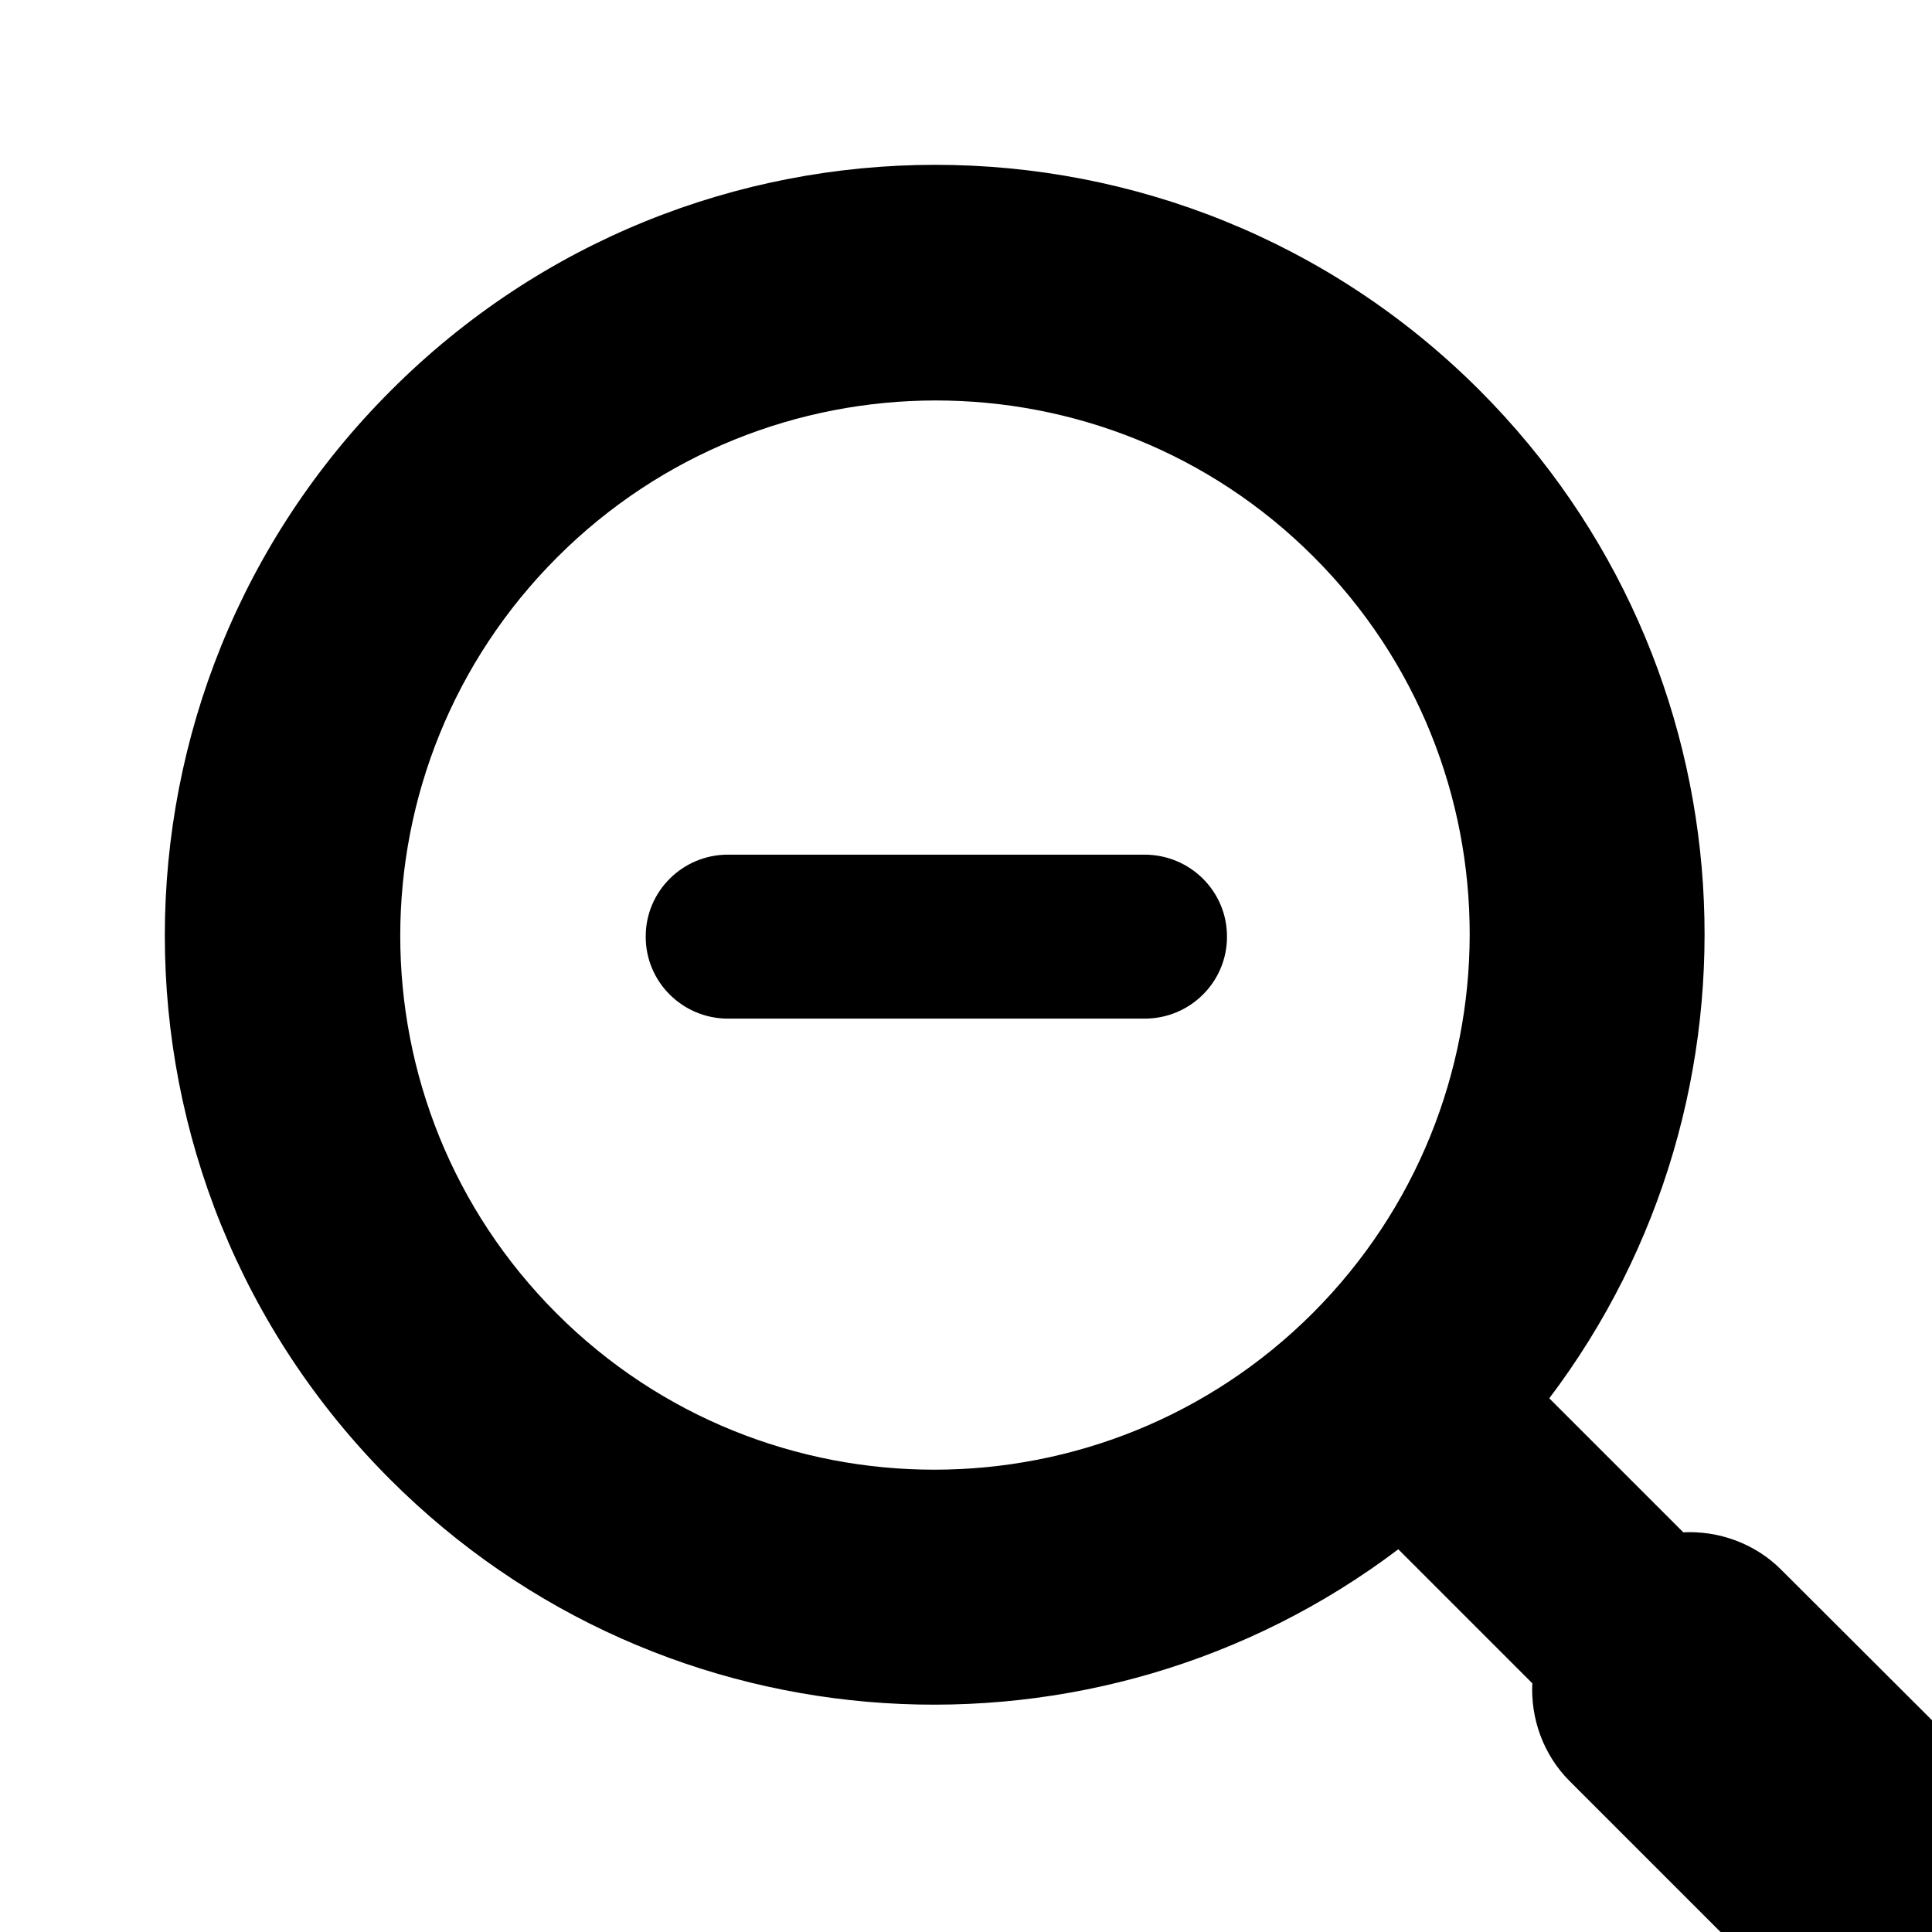
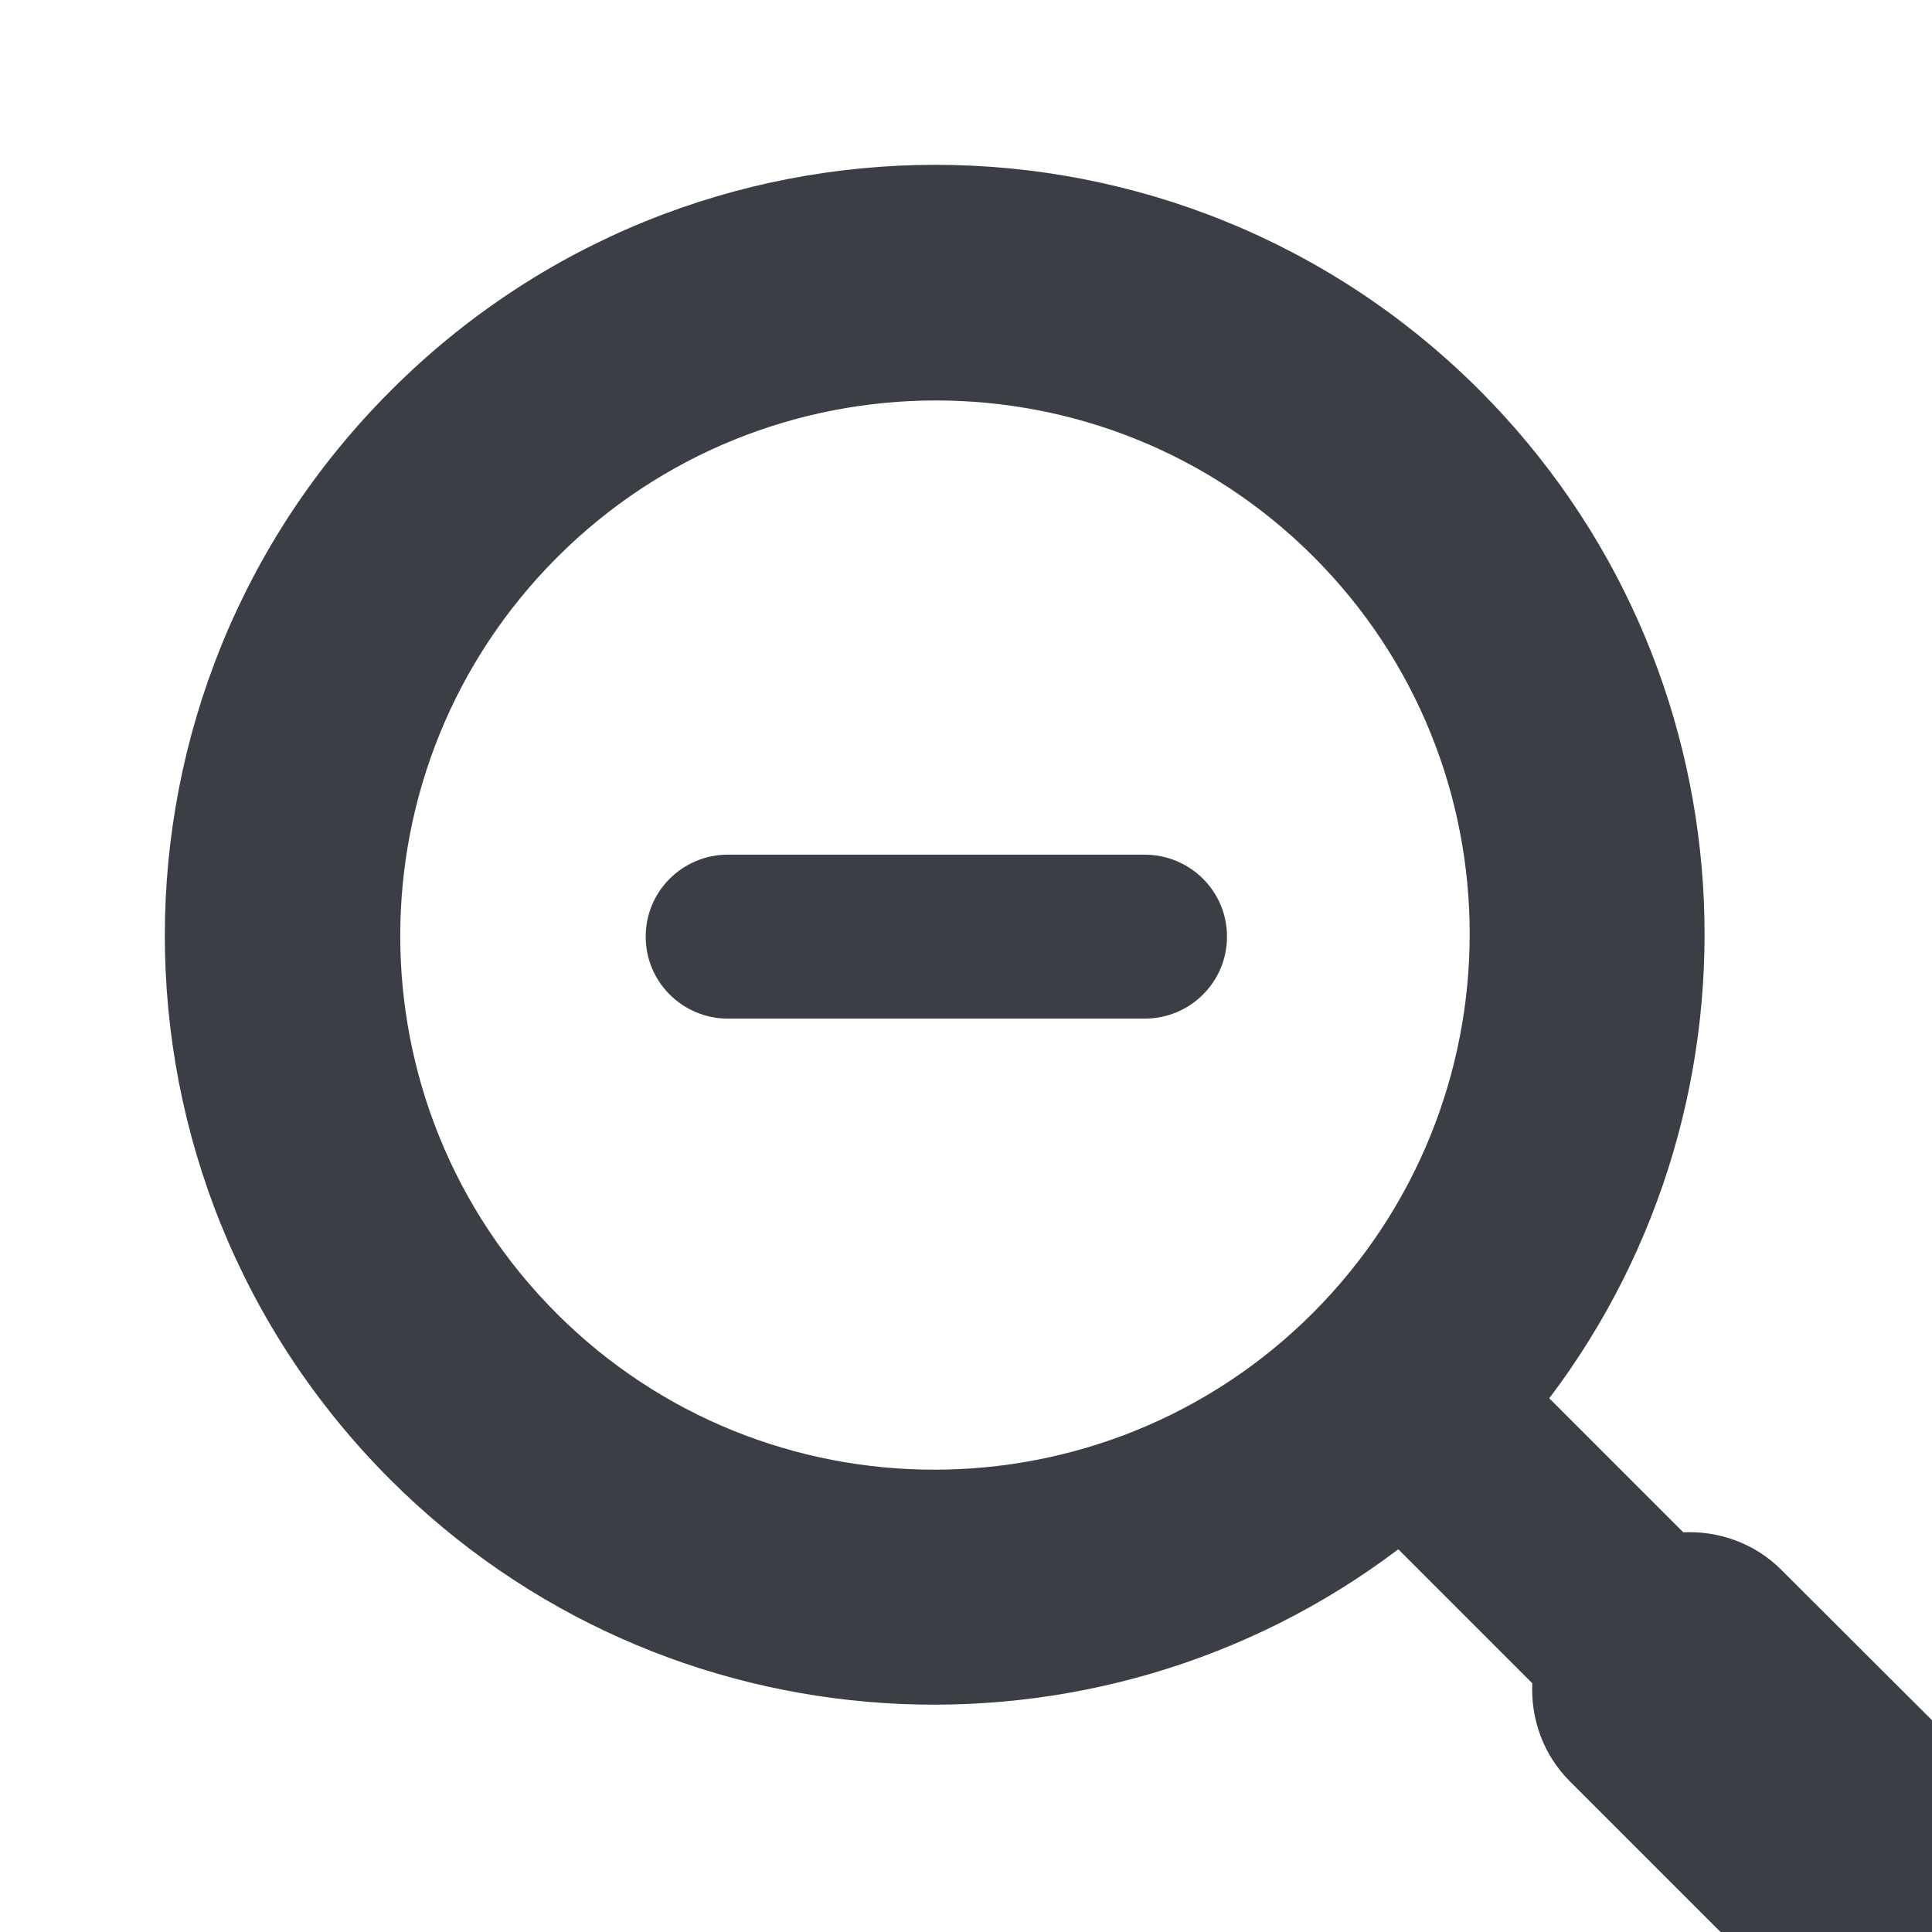
<svg xmlns="http://www.w3.org/2000/svg" version="1.1" id="Artwork" xml:space="preserve">
-   <g>
+   <g style="fill:#3b3f45;stroke-width:1">
    <path d="M728.5,653.5L630,555.2c-9.4-9.4-22.2-13.8-34.6-13.2L548,494.6c80.7-106.7,72.5-259.3-24.7-356.6   C417,31.7,244.5,31.7,138.2,138.2C31.7,244.7,31.7,417,138,523.3c97.3,97.3,249.9,105.4,356.6,24.7l47.4,47.4   c-0.6,12.4,3.8,25.2,13.2,34.6l98.3,98.3c17.6,17.6,46.3,17.6,63.9,0l10.9-10.9C746.1,699.8,746.1,671.3,728.5,653.5z M464.4,464.4   c-73.8,73.8-193.7,74-267.5,0.2s-73.8-193.5,0.2-267.5c73.8-73.8,193.7-74,267.5-0.2C538.4,270.7,538.2,390.4,464.4,464.4z" />
    <path d="M404.8,302.3H257.5c-16.1,0-29.1,13-29.1,28.9v0.2c0,15.9,13,28.9,29.1,28.9h147.4c16.1,0,29.1-13,29.1-28.9v-0.2   C434,315.3,421,302.3,404.8,302.3z" />
  </g>
</svg>
